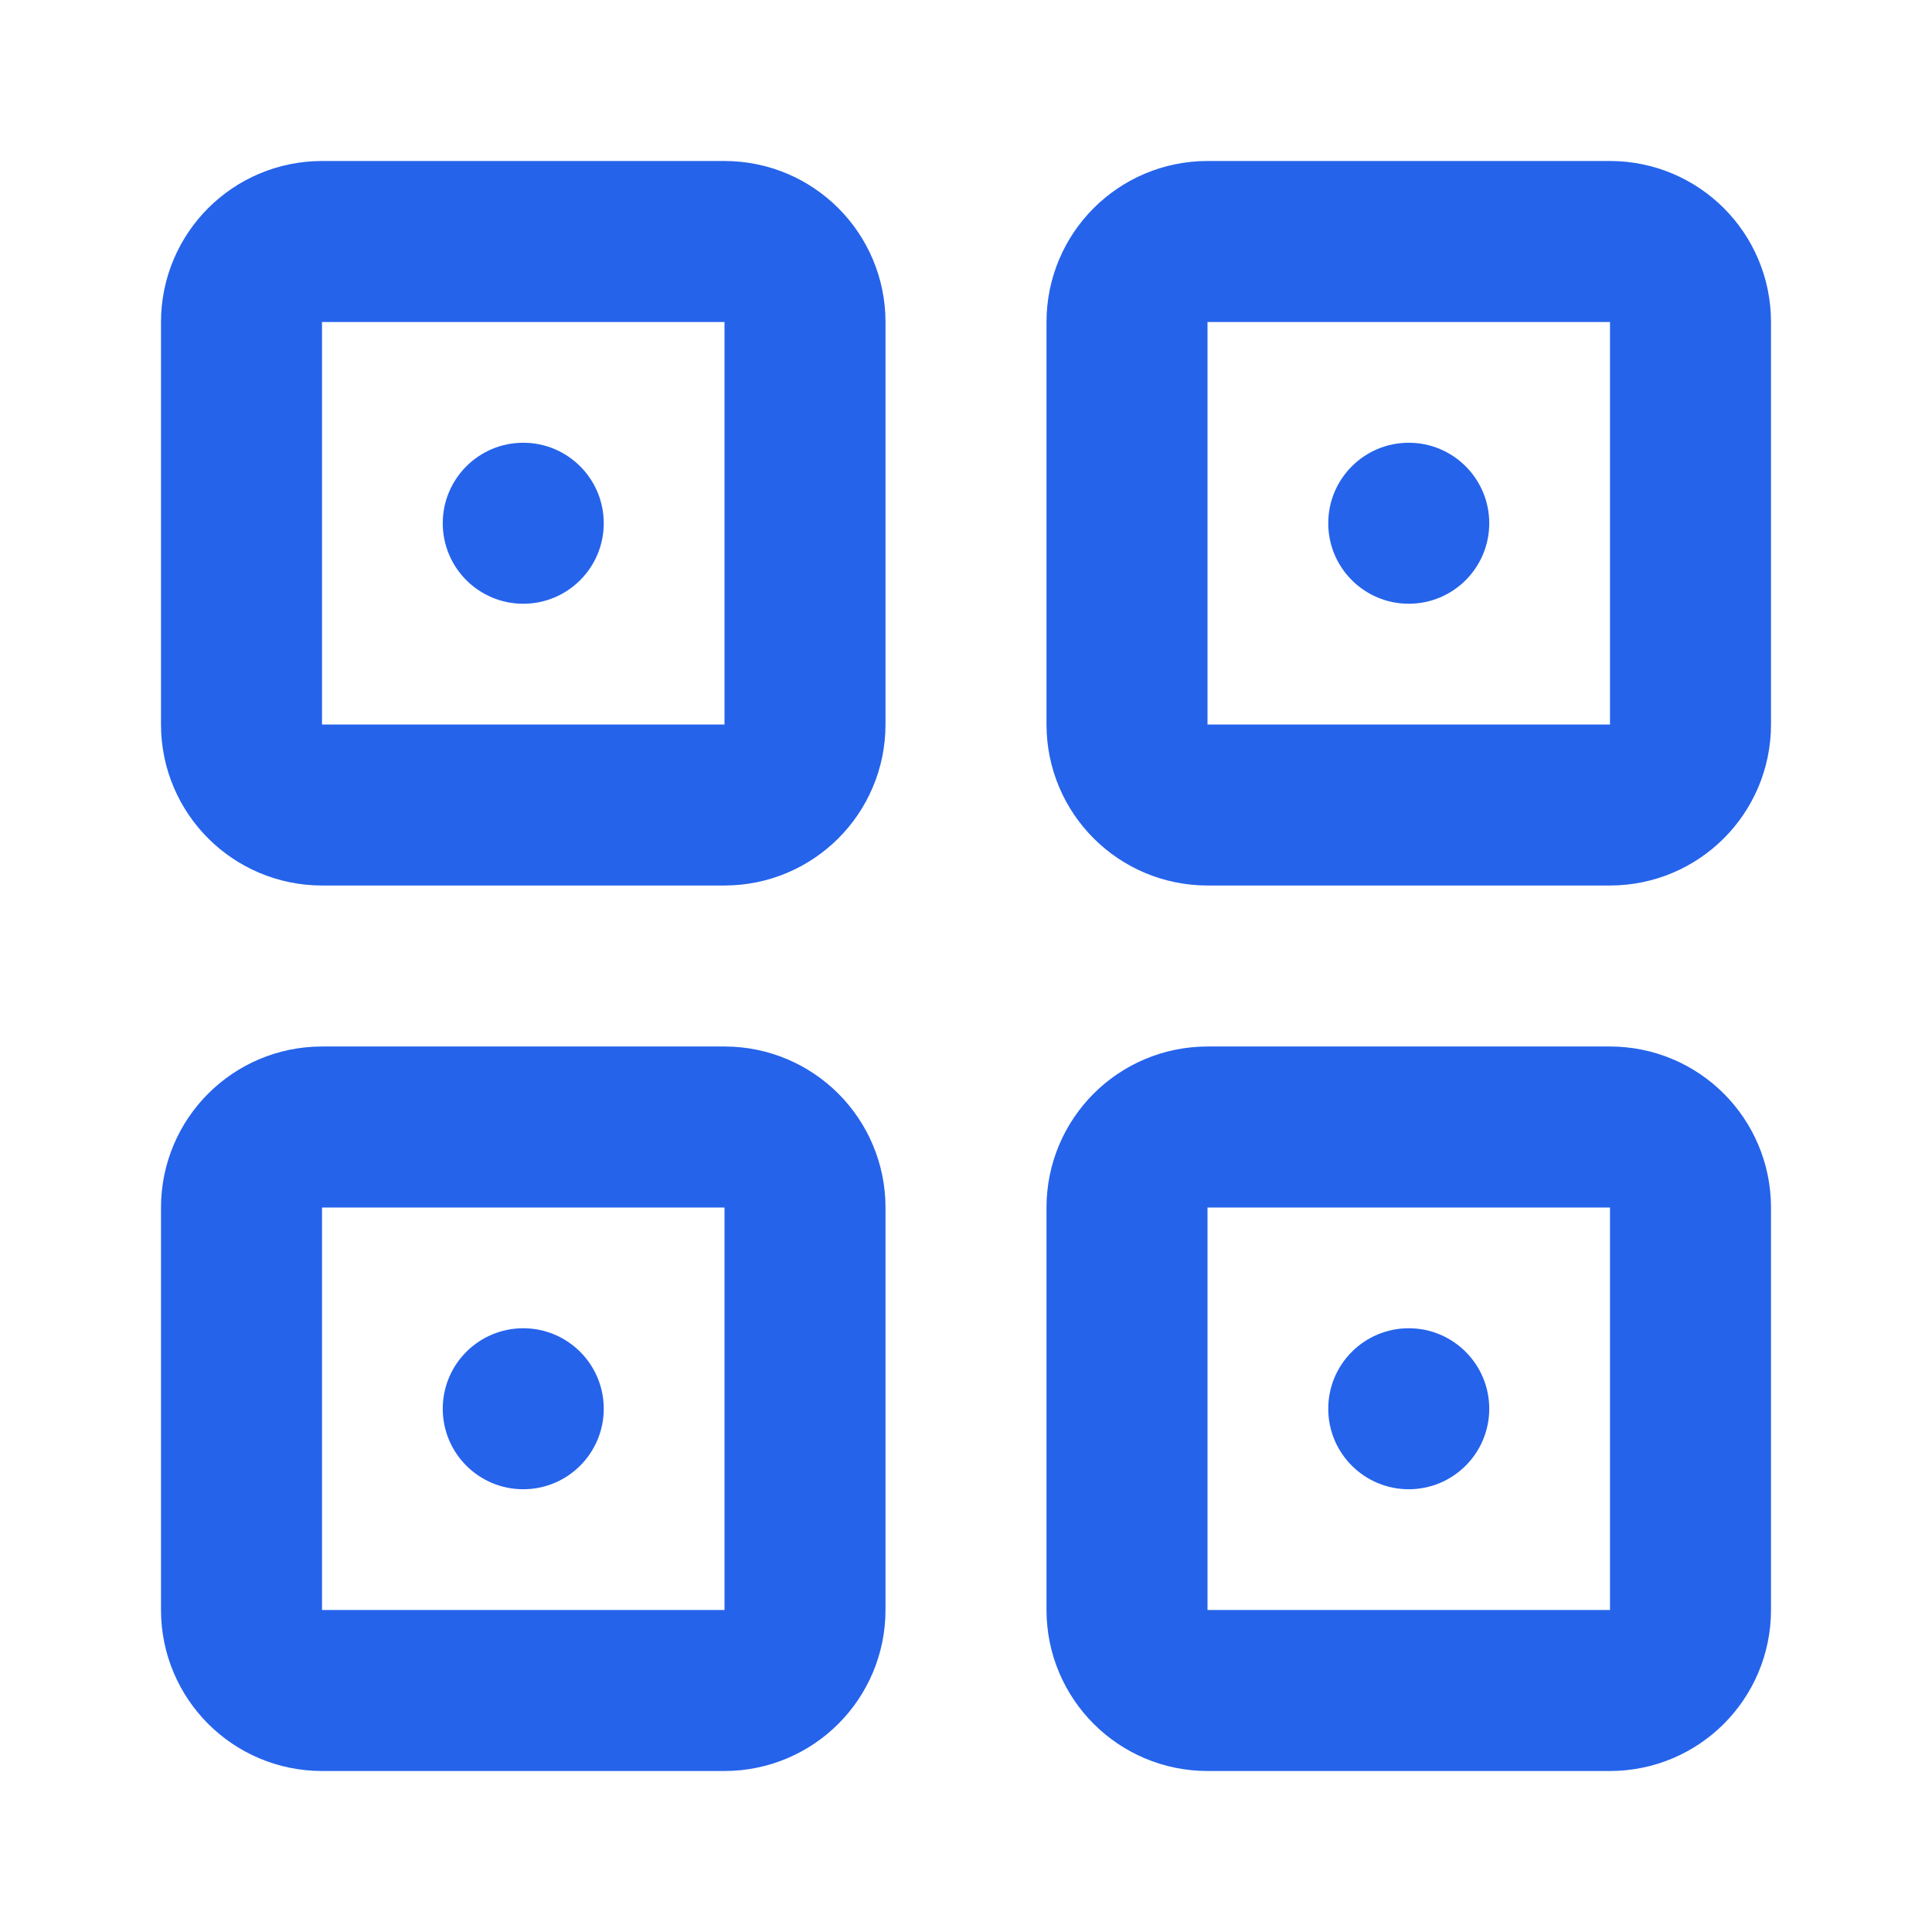
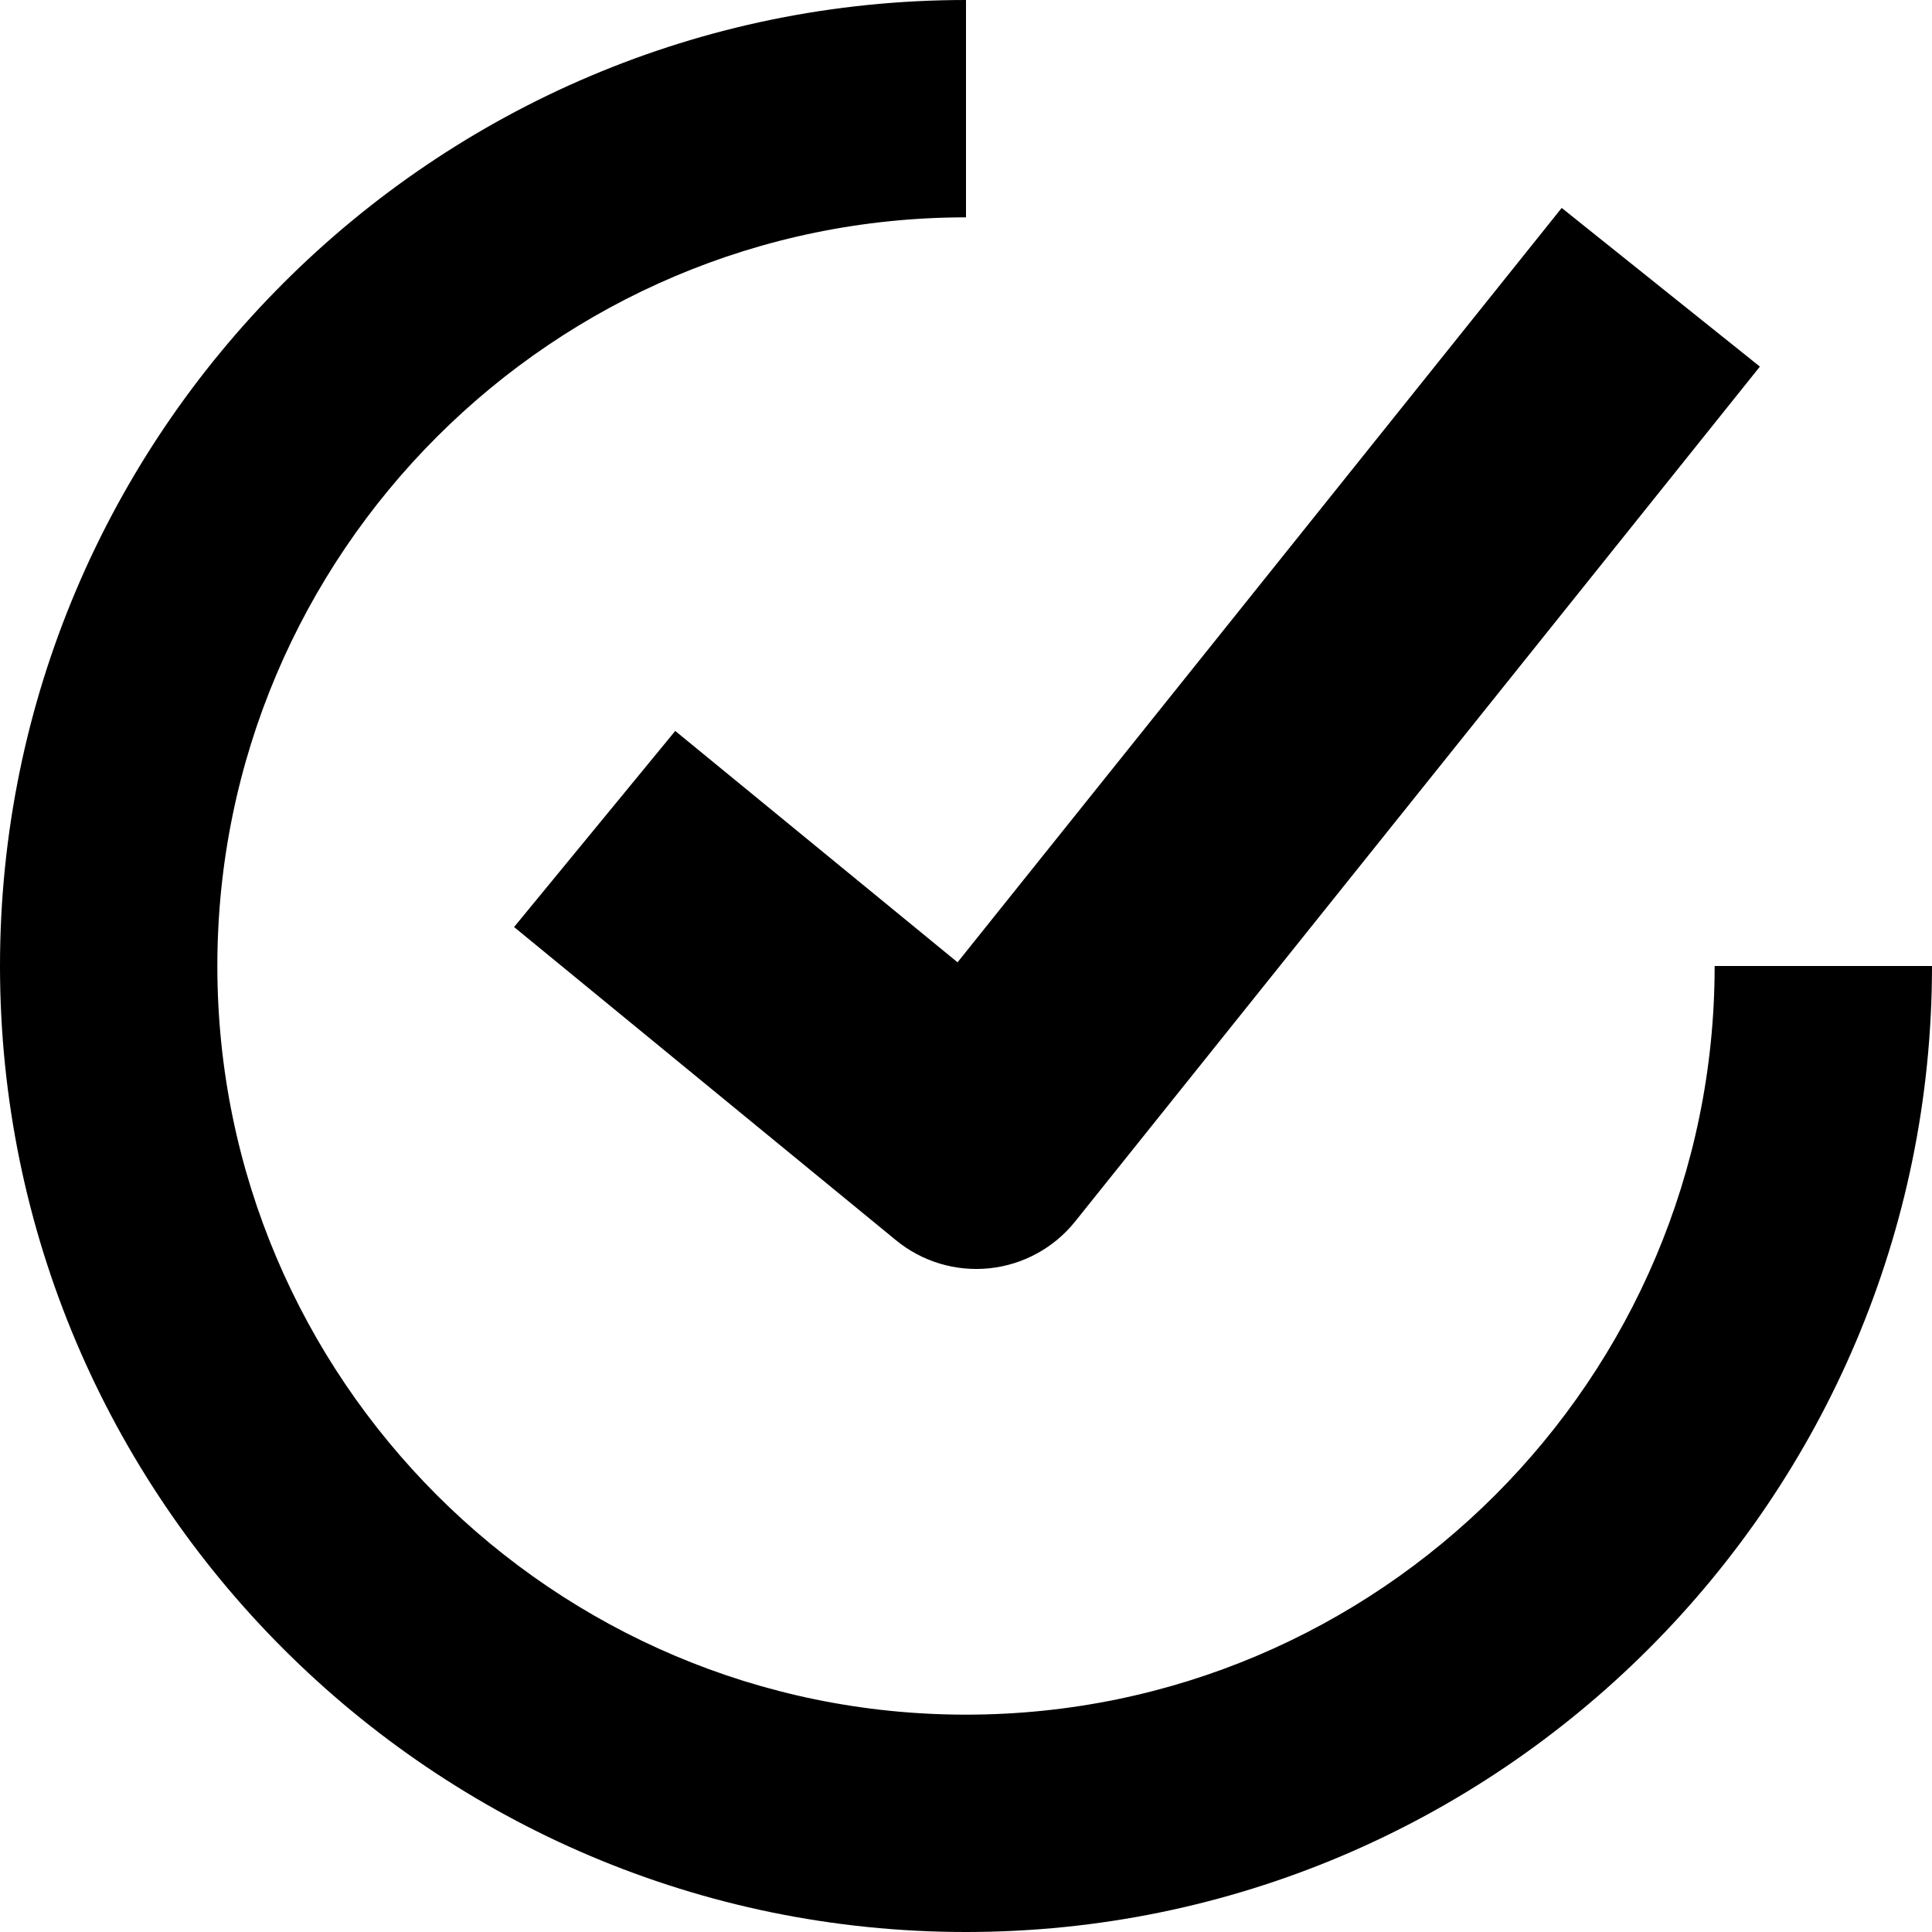
- <svg xmlns="http://www.w3.org/2000/svg" width="24" height="24" viewBox="0 0 24 24" fill="none">
-   <rect x="3" y="3" width="7" height="7" rx="1" stroke="#2563eb" stroke-width="2" fill="none" />
-   <rect x="14" y="3" width="7" height="7" rx="1" stroke="#2563eb" stroke-width="2" fill="none" />
-   <rect x="3" y="14" width="7" height="7" rx="1" stroke="#2563eb" stroke-width="2" fill="none" />
-   <rect x="14" y="14" width="7" height="7" rx="1" stroke="#2563eb" stroke-width="2" fill="none" />
-   <circle cx="6.5" cy="6.5" r="1" fill="#2563eb" />
-   <circle cx="17.5" cy="6.5" r="1" fill="#2563eb" />
-   <circle cx="6.5" cy="17.5" r="1" fill="#2563eb" />
-   <circle cx="17.5" cy="17.5" r="1" fill="#2563eb" />
+ <svg xmlns="http://www.w3.org/2000/svg" role="img" viewBox="0 0 24 24">
+   <path d="M12 0C5.383 0 0 5.383 0 12s5.383 12 12 12 12-5.383 12-12h-2.7c0 5.128-4.172 9.3-9.3 9.3-5.128 0-9.3-4.172-9.3-9.3 0-5.128 4.172-9.3 9.3-9.3V0Zm7.4 2.583-7.505 9.371L8.388 9.08l-2.002 2.436 4.741 3.888a1.573 1.573 0 0 0 2.231-.233l8.504-10.617L19.4 2.583Z" />
</svg>
